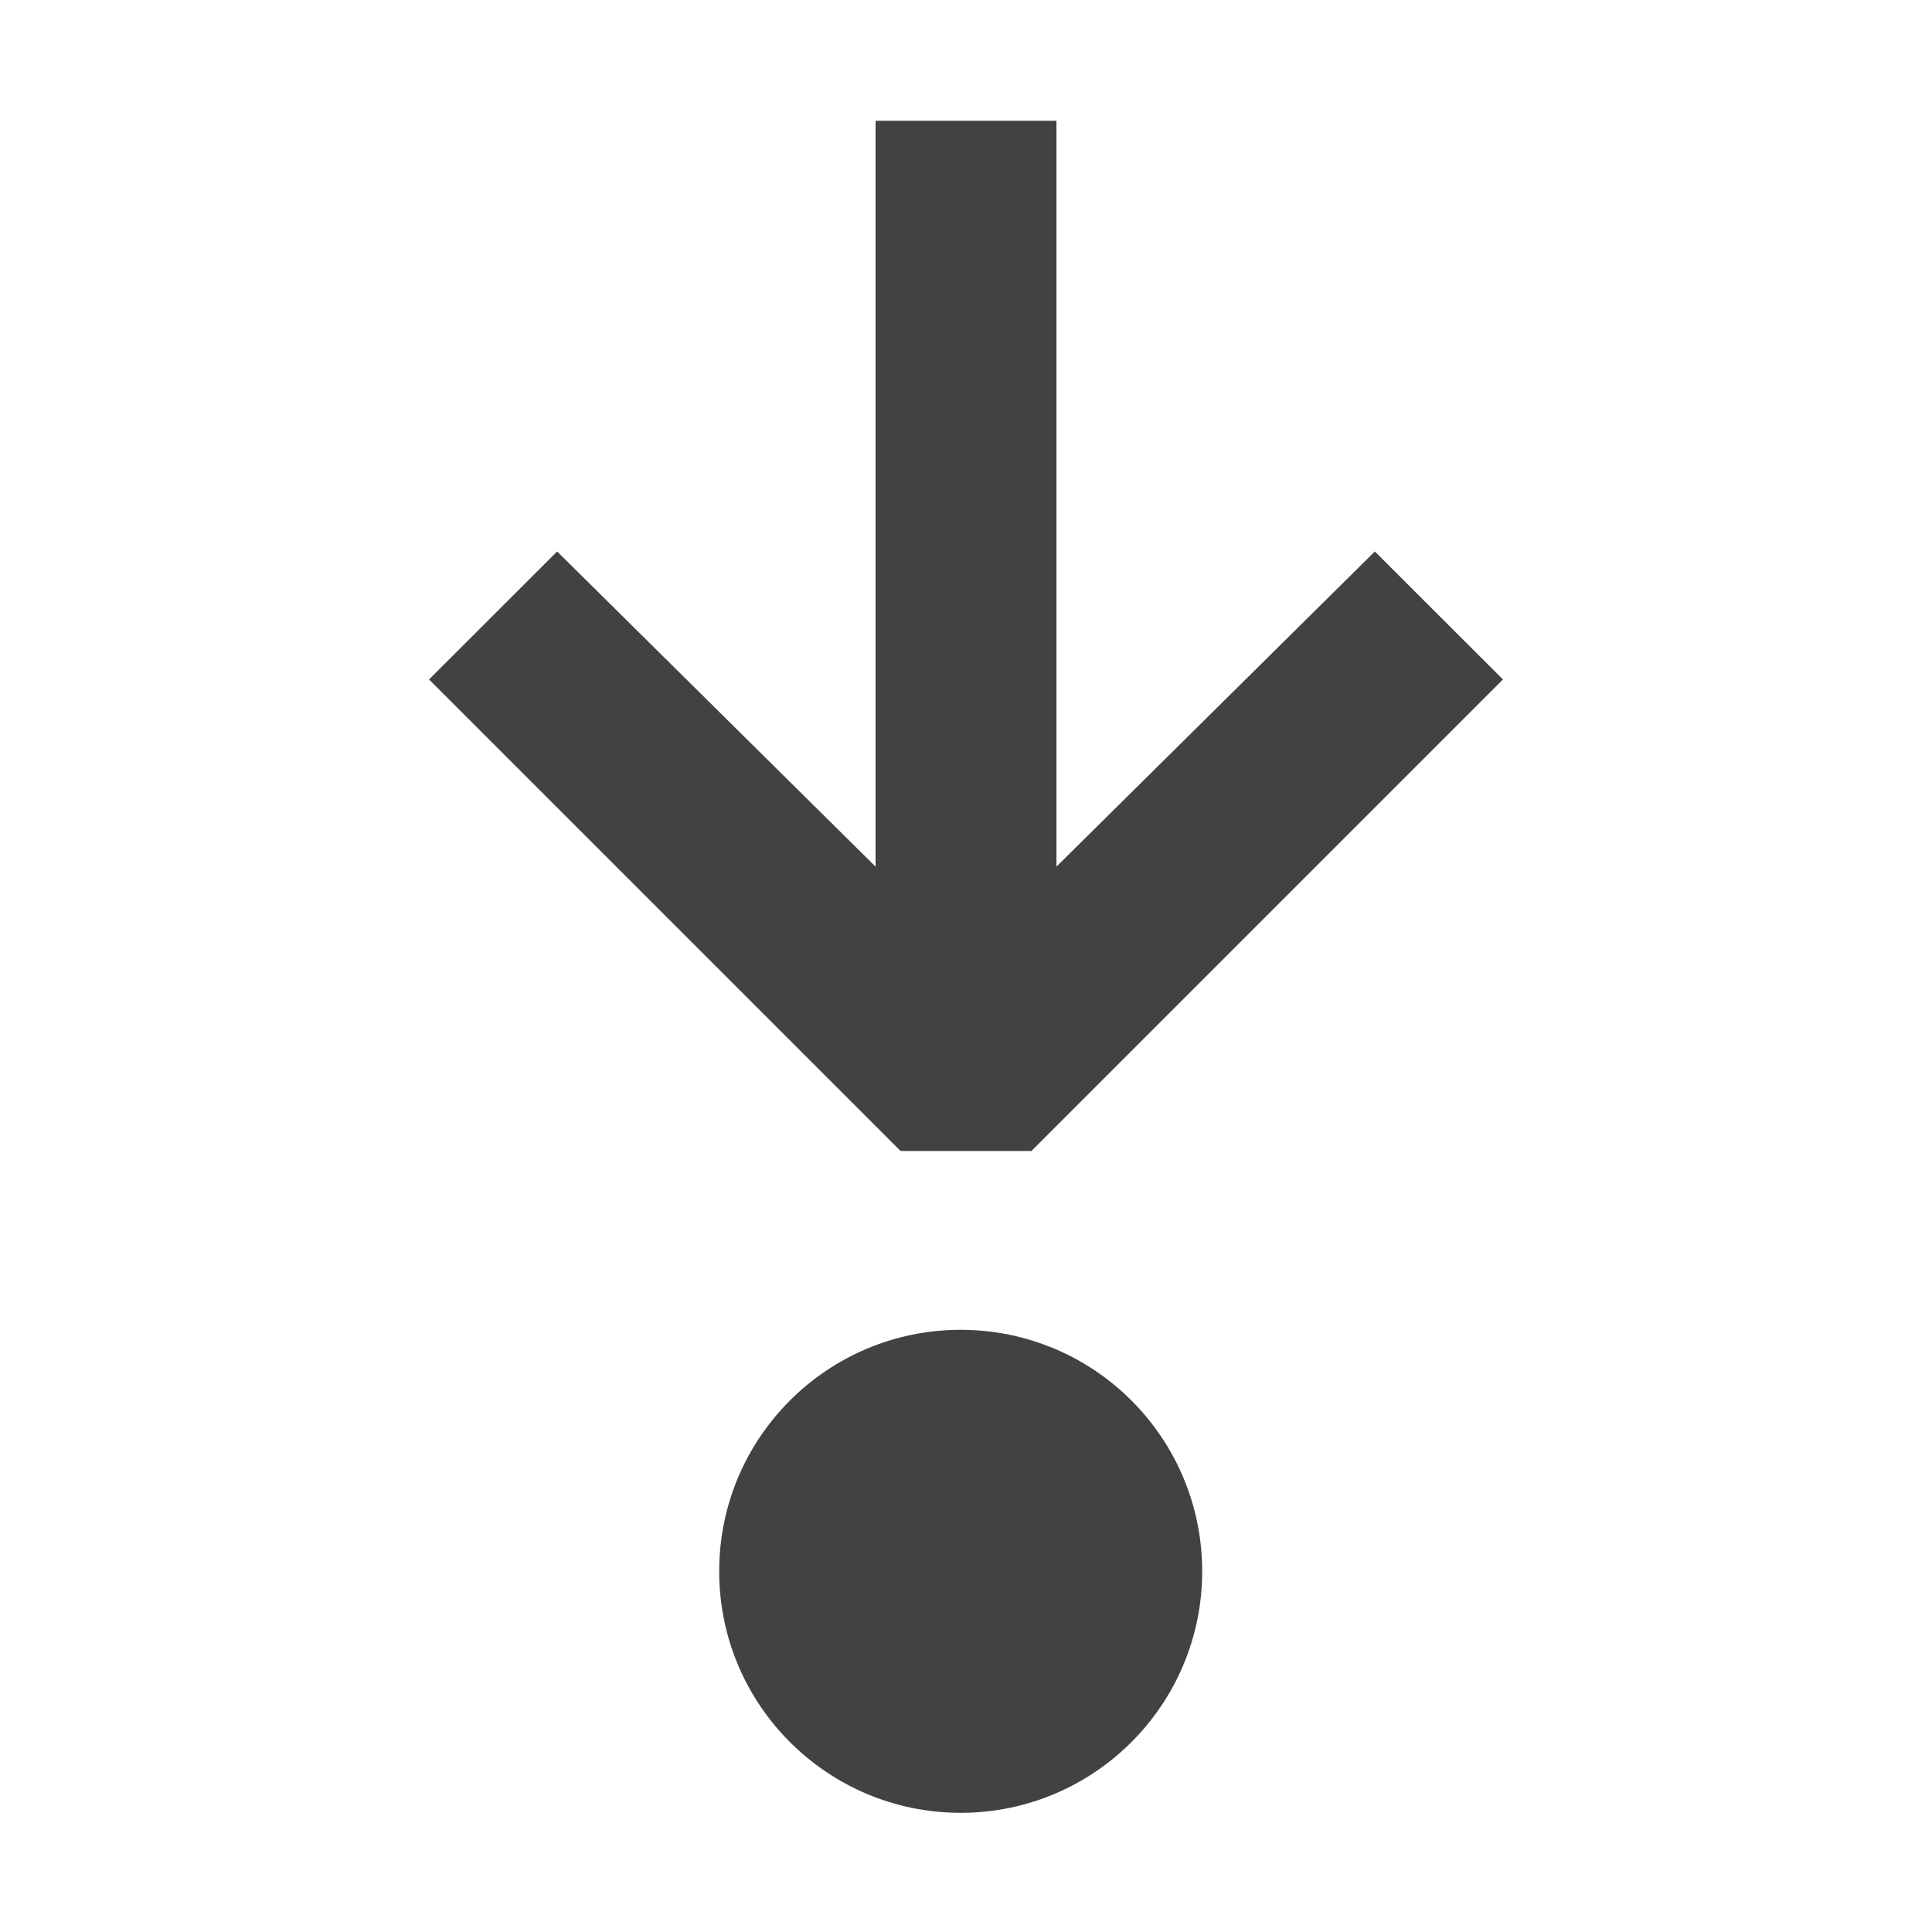
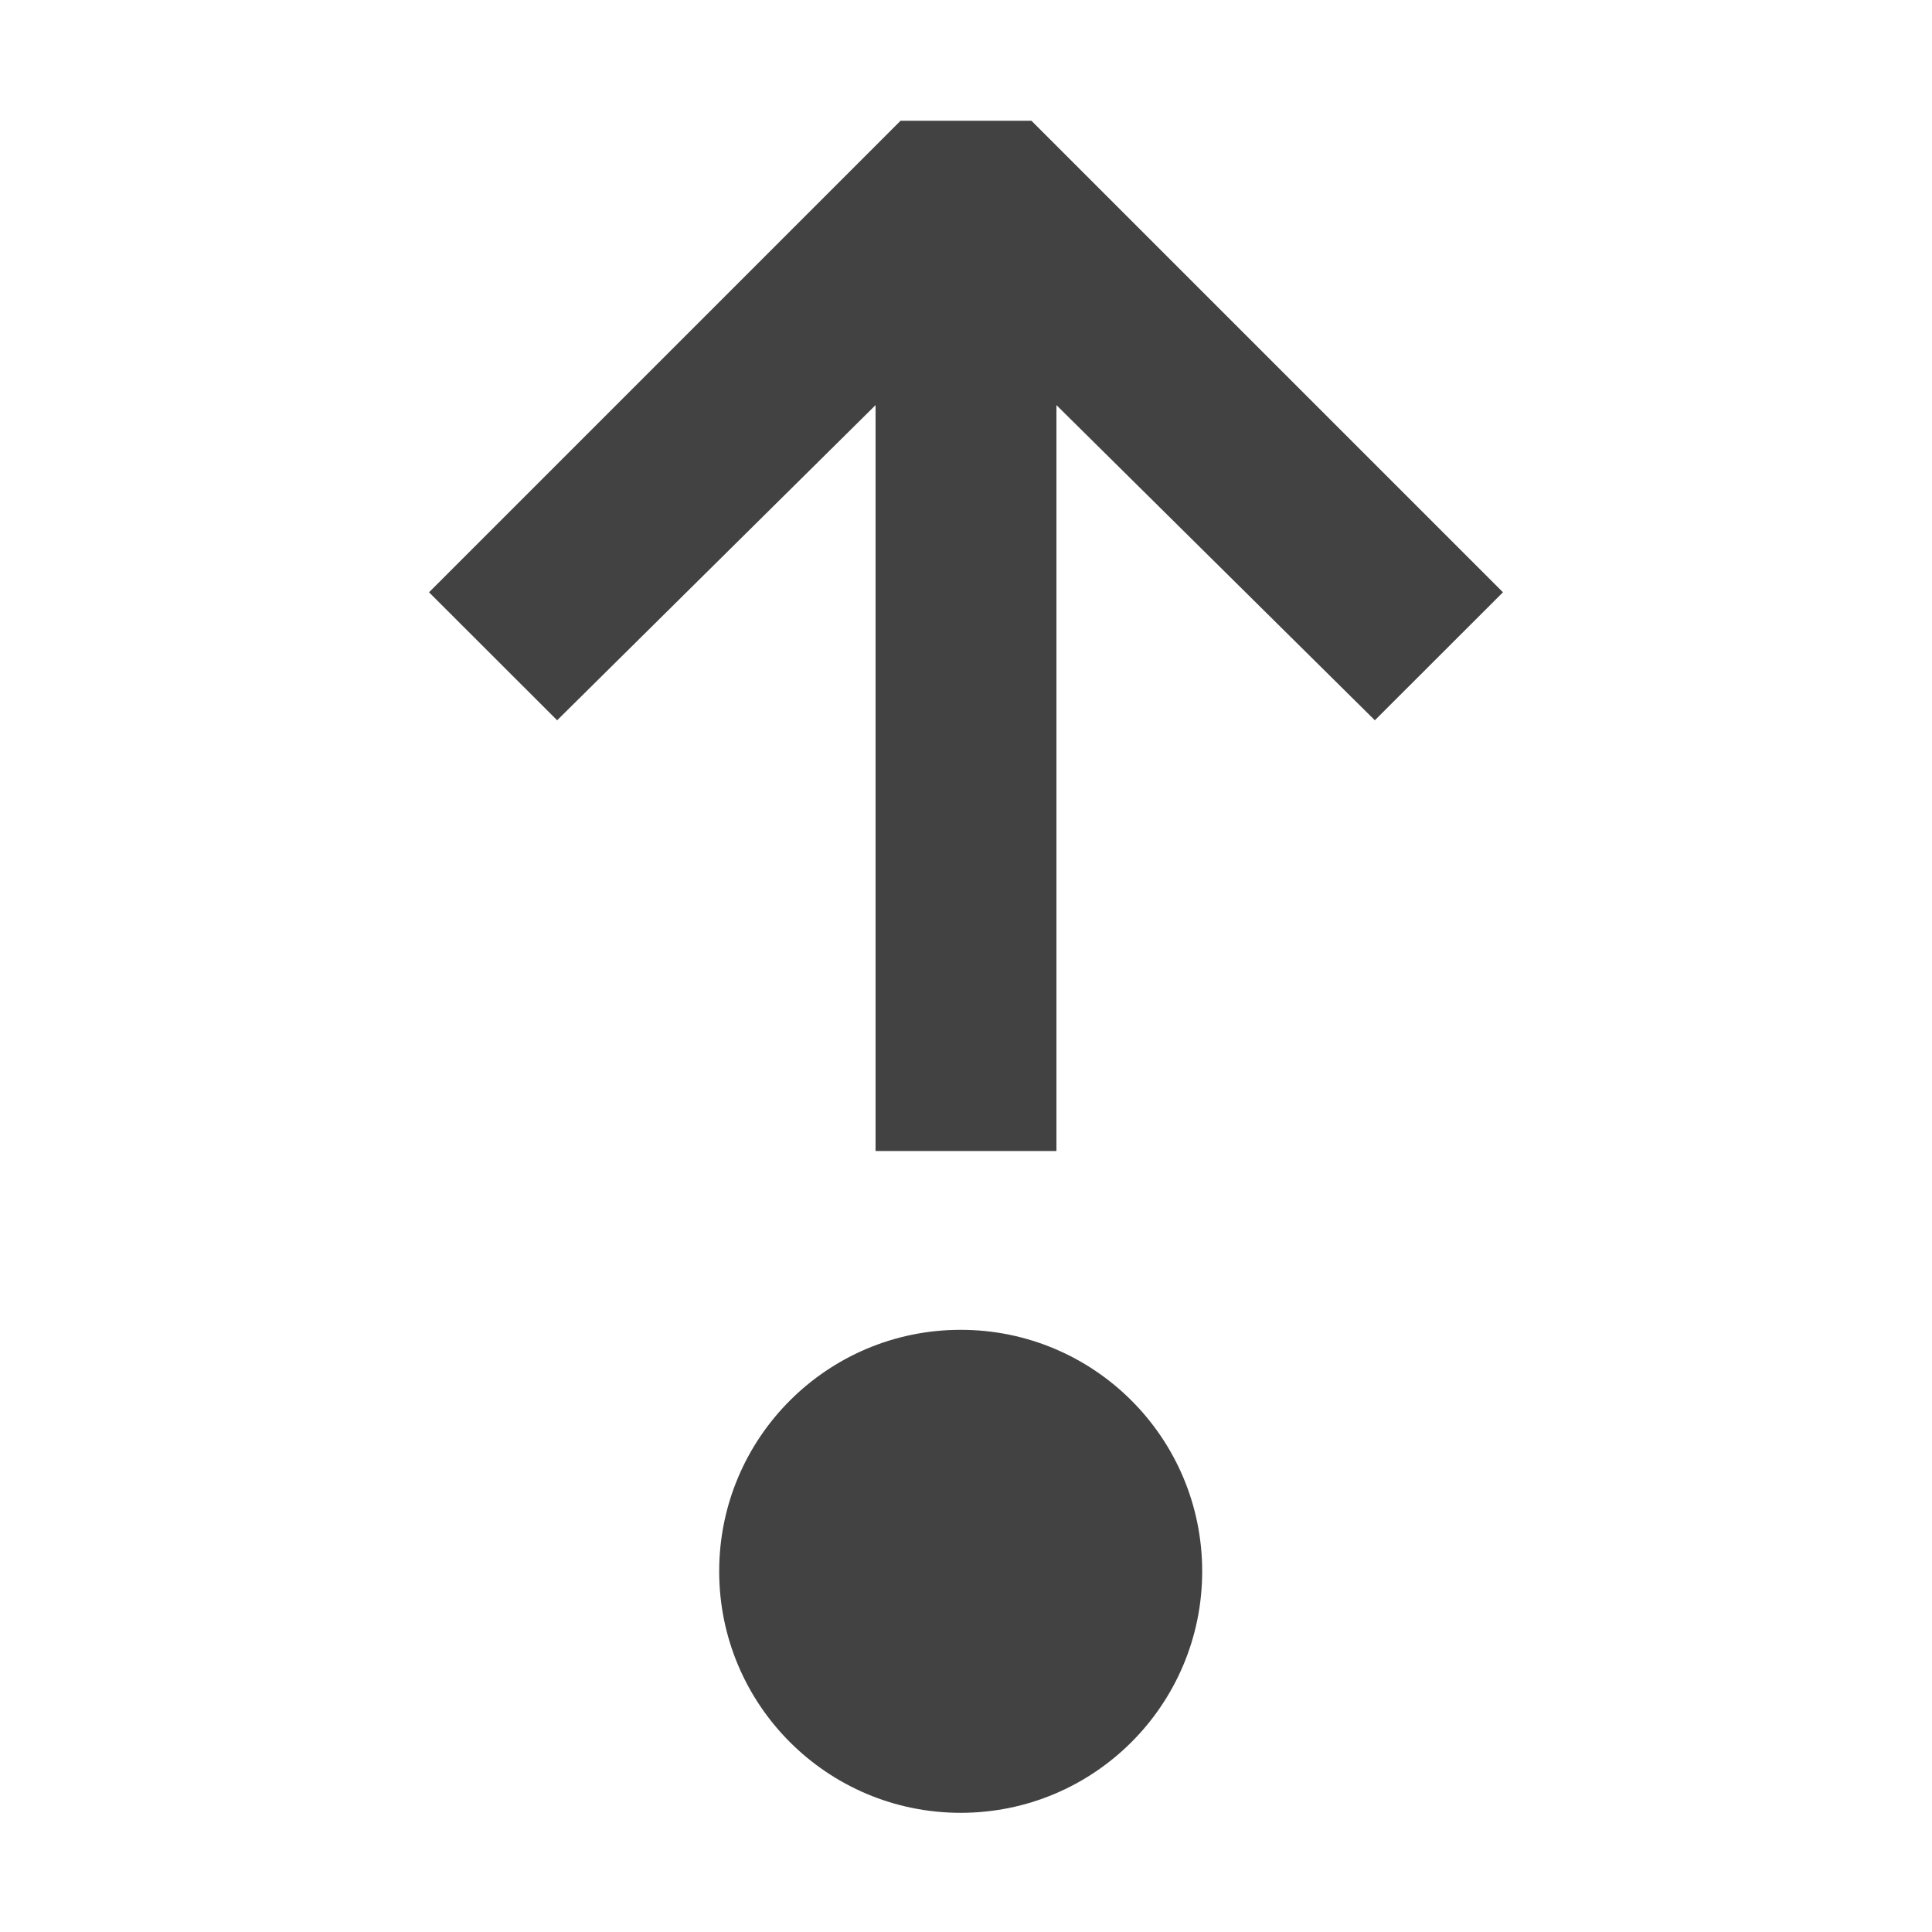
<svg xmlns="http://www.w3.org/2000/svg" width="16" height="16" viewBox="0 0 16 16" fill="none">
-   <path fill-rule="evenodd" clip-rule="evenodd" d="M8 9.532H8.542L12.447 5.627L11.386 4.567L8.749 7.177L8.749 1H8H7.251L7.251 7.177L4.614 4.567L3.553 5.627L7.458 9.532H8ZM9.956 13.013C9.956 14.117 9.061 15.013 7.956 15.013C6.851 15.013 5.956 14.117 5.956 13.013C5.956 11.908 6.851 11.013 7.956 11.013C9.061 11.013 9.956 11.908 9.956 13.013Z" fill="#424242" />
+   <path fill-rule="evenodd" clip-rule="evenodd" d="M8 1H7.458L3.553 4.905L4.614 5.965L7.251 3.355V9.532H8H8.749V3.355L11.386 5.965L12.447 4.905L8.542 1H8ZM9.956 13.013C9.956 14.118 9.061 15.013 7.956 15.013C6.851 15.013 5.956 14.118 5.956 13.013C5.956 11.908 6.851 11.013 7.956 11.013C9.061 11.013 9.956 11.908 9.956 13.013Z" fill="#424242" />
</svg>
